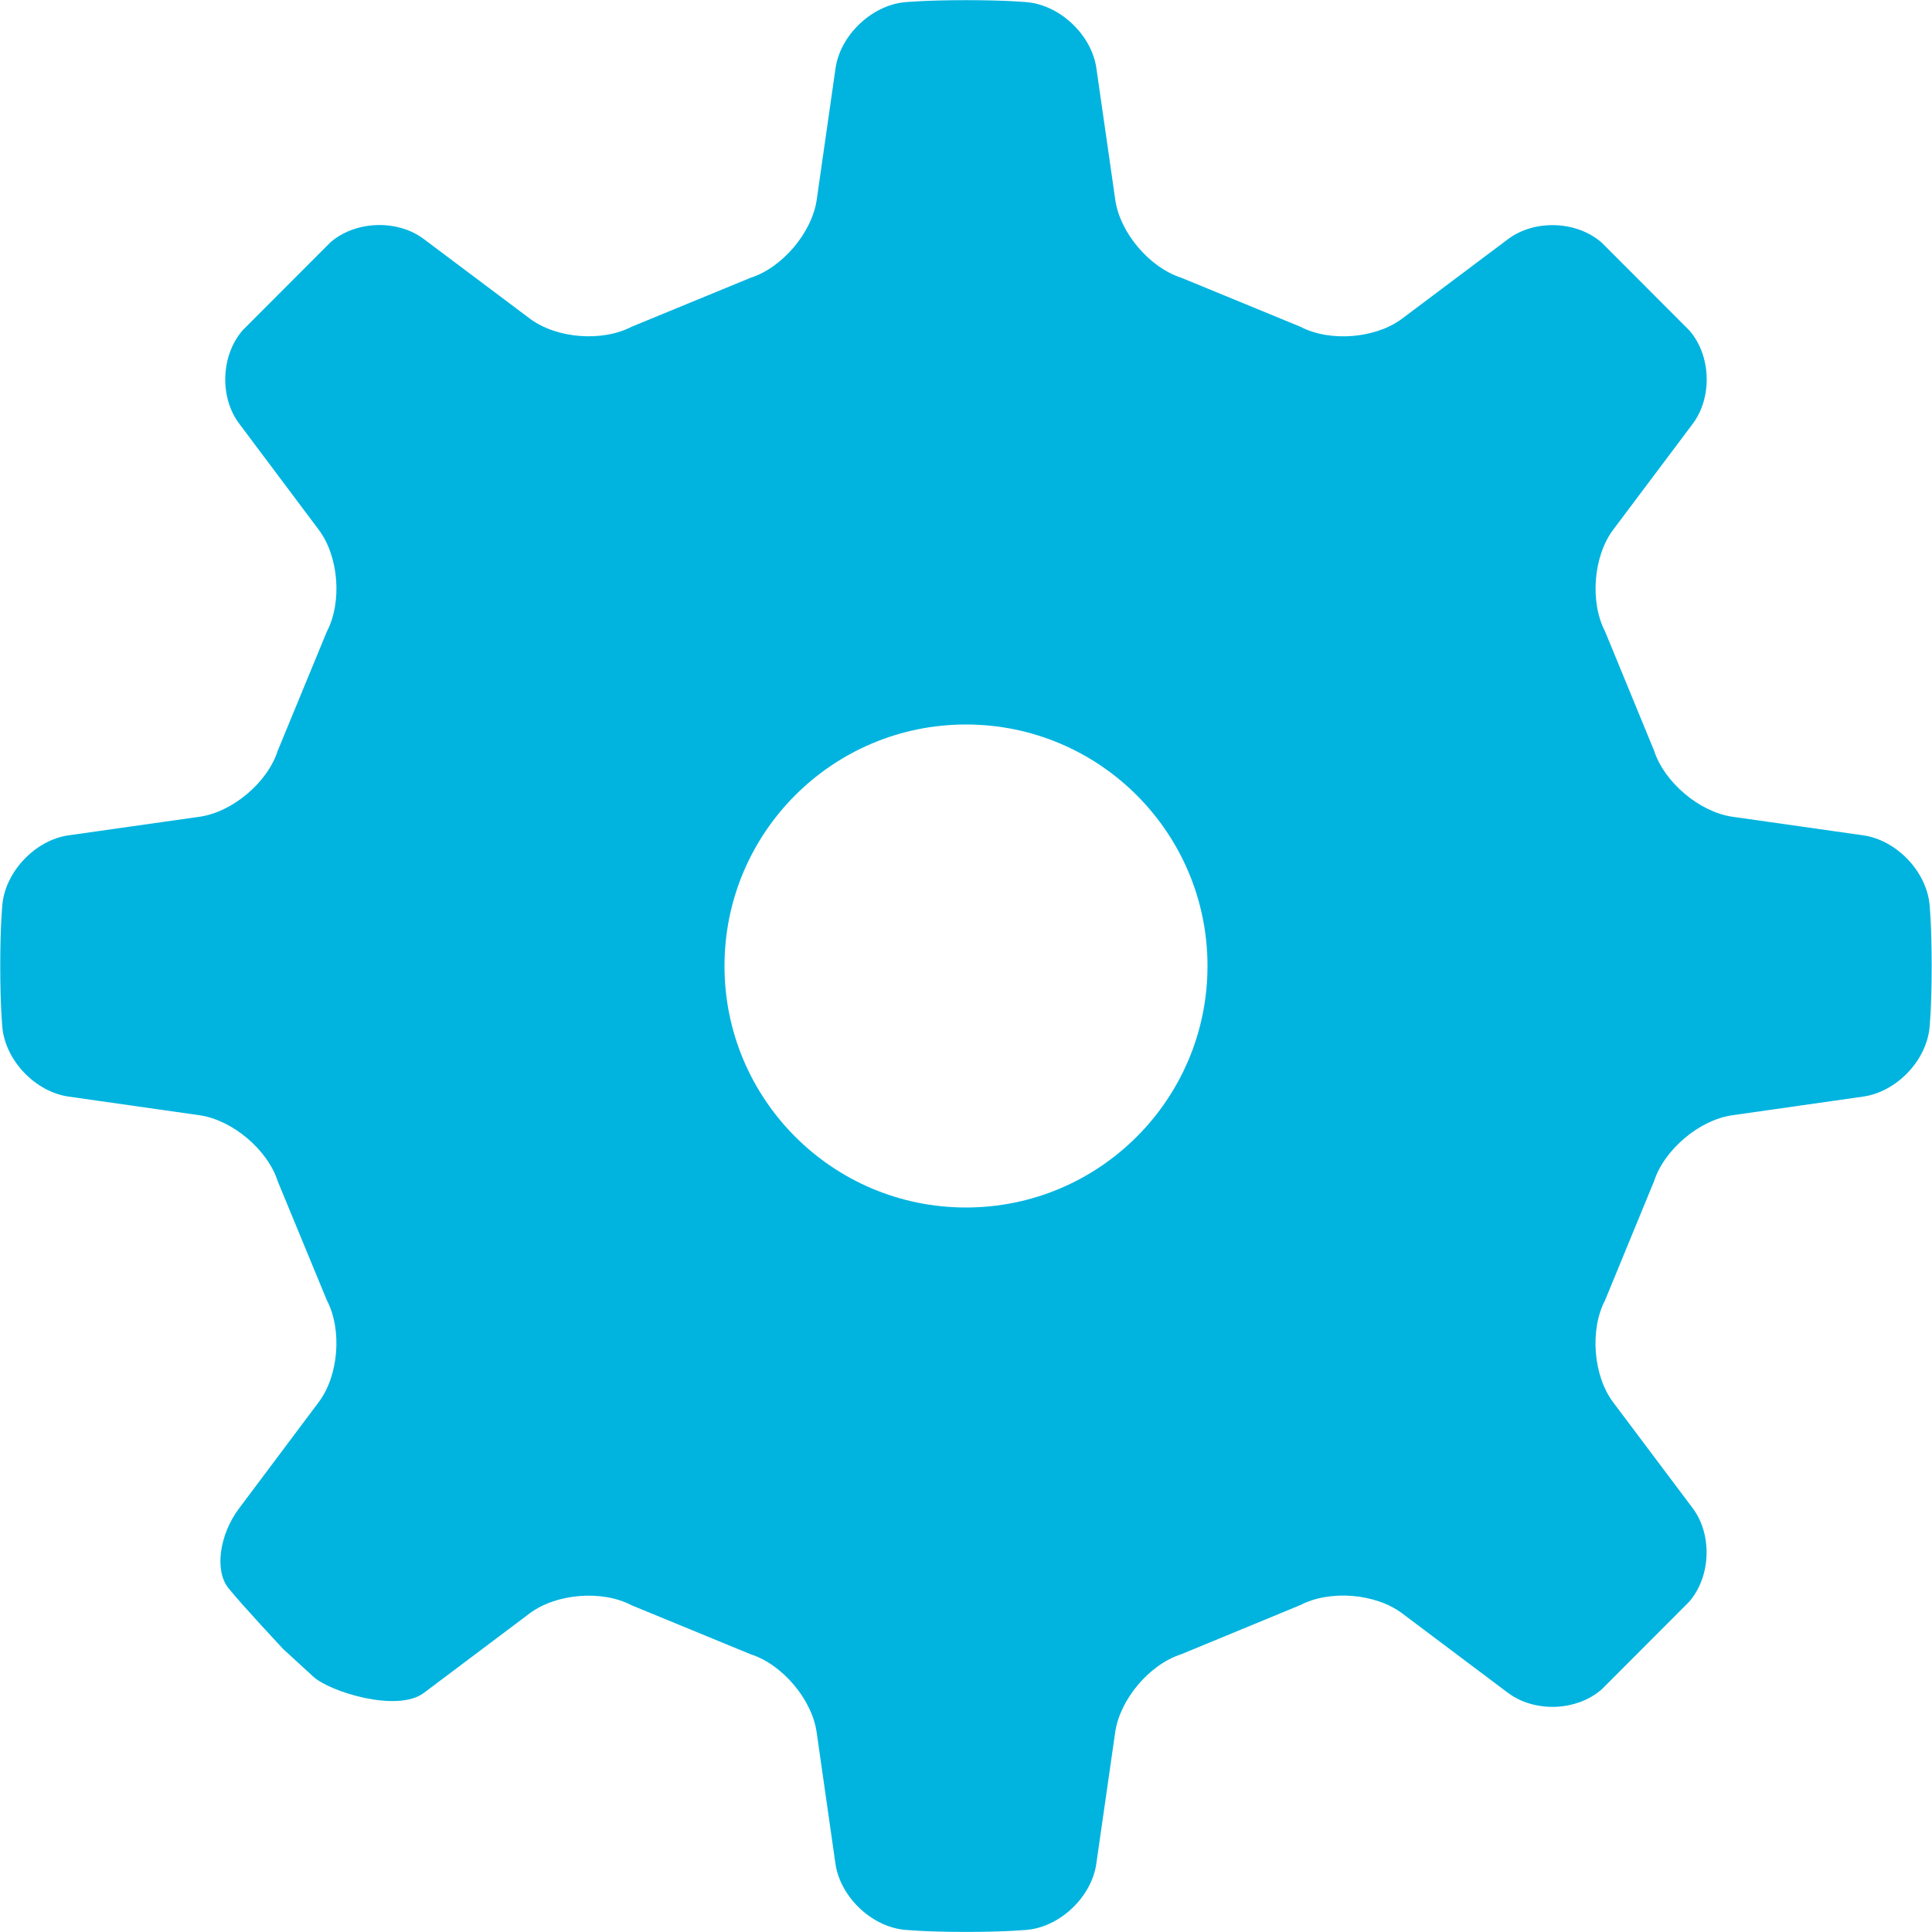
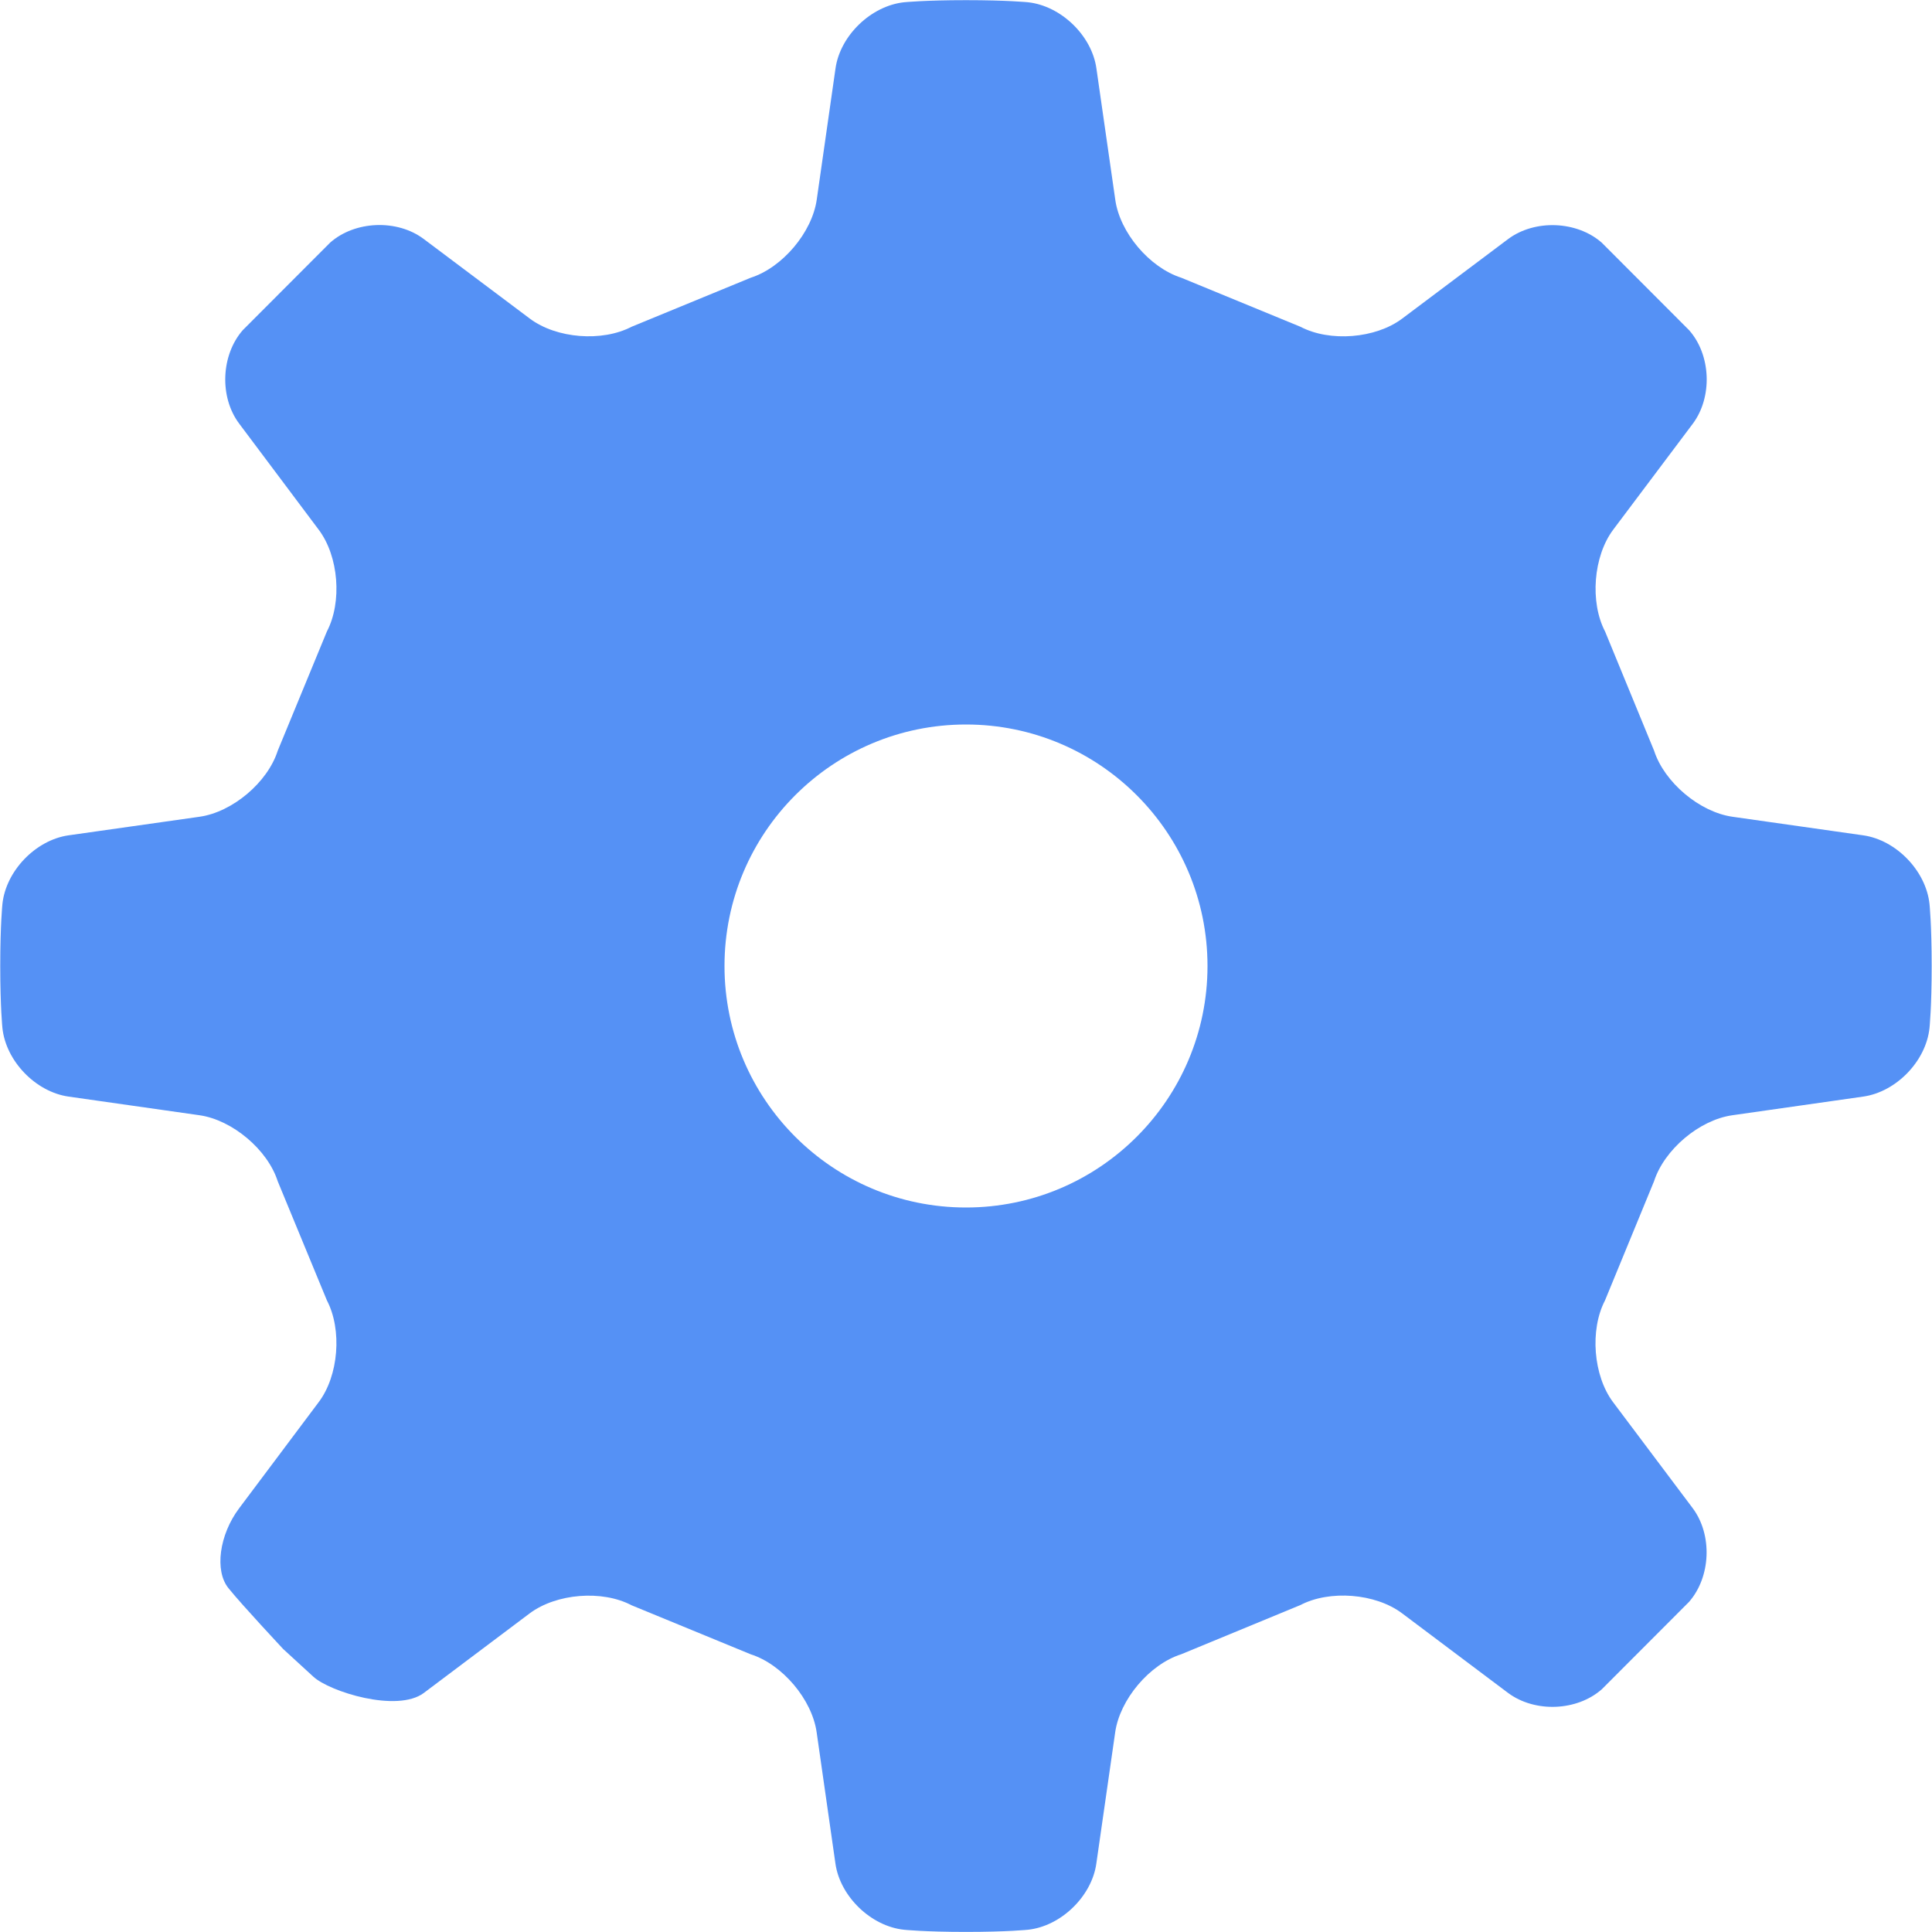
<svg xmlns="http://www.w3.org/2000/svg" version="1.1" id="Layer_1" x="0px" y="0px" width="24px" height="24px" viewBox="0 0 24 24" enable-background="new 0 0 24 24" xml:space="preserve">
-   <path fill="#00B4DF" d="M21.521,10.146c-0.41-0.059-0.846-0.428-0.973-0.82l-0.609-1.481c-0.191-0.365-0.146-0.935,0.1-1.264  l0.99-1.318c0.246-0.33,0.227-0.854-0.047-1.162l-1.084-1.086c-0.309-0.272-0.832-0.293-1.164-0.045l-1.316,0.988  c-0.33,0.248-0.898,0.293-1.264,0.101l-1.48-0.609c-0.395-0.126-0.764-0.562-0.82-0.971L13.62,0.85  c-0.057-0.409-0.441-0.778-0.85-0.822c0,0-0.255-0.026-0.77-0.026c-0.514,0-0.769,0.026-0.769,0.026  c-0.41,0.044-0.794,0.413-0.852,0.822l-0.233,1.629c-0.058,0.409-0.427,0.845-0.82,0.971l-1.48,0.609  C7.48,4.25,6.912,4.206,6.582,3.958L5.264,2.969C4.934,2.721,4.41,2.741,4.101,3.014L3.017,4.1C2.745,4.409,2.723,4.932,2.971,5.262  L3.959,6.58c0.249,0.33,0.293,0.899,0.102,1.264L3.45,9.326c-0.125,0.393-0.562,0.762-0.971,0.82L0.85,10.377  c-0.408,0.059-0.777,0.442-0.82,0.853c0,0-0.027,0.255-0.027,0.77s0.027,0.77,0.027,0.77c0.043,0.411,0.412,0.793,0.82,0.852  l1.629,0.232c0.408,0.059,0.846,0.428,0.971,0.82l0.611,1.48c0.191,0.365,0.146,0.936-0.102,1.264l-0.988,1.318  c-0.248,0.33-0.308,0.779-0.132,0.994c0.175,0.217,0.677,0.752,0.678,0.754c0.001,0.002,0.171,0.156,0.375,0.344  c0.204,0.188,1.042,0.449,1.372,0.203l1.317-0.99c0.33-0.246,0.898-0.293,1.264-0.1l1.48,0.609c0.394,0.125,0.763,0.562,0.82,0.971  l0.233,1.629c0.058,0.408,0.441,0.779,0.852,0.822c0,0,0.255,0.027,0.769,0.027c0.515,0,0.77-0.027,0.77-0.027  c0.409-0.043,0.793-0.414,0.85-0.822l0.234-1.629c0.057-0.408,0.426-0.846,0.82-0.971l1.48-0.611  c0.365-0.191,0.934-0.146,1.264,0.102l1.318,0.99c0.332,0.246,0.854,0.227,1.164-0.047l1.082-1.084  c0.273-0.311,0.293-0.834,0.047-1.164l-0.99-1.318c-0.246-0.328-0.291-0.898-0.1-1.264l0.609-1.48  c0.127-0.393,0.562-0.762,0.973-0.82l1.627-0.232c0.41-0.059,0.779-0.441,0.822-0.852c0,0,0.027-0.255,0.027-0.77  c0-0.515-0.027-0.77-0.027-0.77c-0.043-0.41-0.412-0.794-0.822-0.853C23.147,10.377,21.521,10.146,21.521,10.146z M12,15  c-1.657,0-3-1.344-3-3c0-1.657,1.343-3,3-3s3,1.344,3,3S13.656,15,12,15z" />
+   <path opacity="0.9" fill="#4285F4" d="M21.521,10.146c-0.41-0.059-0.846-0.428-0.973-0.82l-0.609-1.481  c-0.191-0.365-0.146-0.935,0.1-1.264l0.99-1.318c0.246-0.33,0.227-0.854-0.047-1.162l-1.084-1.086  c-0.309-0.272-0.832-0.293-1.164-0.045l-1.316,0.988c-0.33,0.248-0.898,0.293-1.264,0.101l-1.48-0.609  c-0.395-0.126-0.764-0.562-0.82-0.971L13.62,0.85c-0.057-0.409-0.441-0.778-0.85-0.822c0,0-0.255-0.026-0.77-0.026  c-0.514,0-0.769,0.026-0.769,0.026c-0.41,0.044-0.794,0.413-0.852,0.822l-0.233,1.629c-0.058,0.409-0.427,0.845-0.82,0.971  l-1.48,0.609C7.48,4.25,6.912,4.206,6.582,3.958L5.264,2.969C4.934,2.721,4.41,2.741,4.101,3.014L3.017,4.1  C2.745,4.409,2.723,4.932,2.971,5.262L3.959,6.58c0.249,0.33,0.293,0.899,0.102,1.264L3.45,9.326  c-0.125,0.393-0.562,0.762-0.971,0.82L0.85,10.377c-0.408,0.059-0.777,0.442-0.82,0.853c0,0-0.027,0.255-0.027,0.77  s0.027,0.77,0.027,0.77c0.043,0.411,0.412,0.793,0.82,0.852l1.629,0.232c0.408,0.059,0.846,0.428,0.971,0.82l0.611,1.48  c0.191,0.365,0.146,0.936-0.102,1.264l-0.988,1.318c-0.248,0.33-0.308,0.779-0.132,0.994c0.175,0.217,0.677,0.752,0.678,0.754  c0.001,0.002,0.171,0.156,0.375,0.344c0.204,0.188,1.042,0.449,1.372,0.203l1.317-0.99c0.33-0.246,0.898-0.293,1.264-0.1l1.48,0.609  c0.394,0.125,0.763,0.562,0.82,0.971l0.233,1.629c0.058,0.408,0.441,0.779,0.852,0.822c0,0,0.255,0.027,0.769,0.027  c0.515,0,0.77-0.027,0.77-0.027c0.409-0.043,0.793-0.414,0.85-0.822l0.234-1.629c0.057-0.408,0.426-0.846,0.82-0.971l1.48-0.611  c0.365-0.191,0.934-0.146,1.264,0.102l1.318,0.99c0.332,0.246,0.854,0.227,1.164-0.047l1.082-1.084  c0.273-0.311,0.293-0.834,0.047-1.164l-0.99-1.318c-0.246-0.328-0.291-0.898-0.1-1.264l0.609-1.48  c0.127-0.393,0.562-0.762,0.973-0.82l1.627-0.232c0.41-0.059,0.779-0.441,0.822-0.852c0,0,0.027-0.255,0.027-0.77  c0-0.515-0.027-0.77-0.027-0.77c-0.043-0.41-0.412-0.794-0.822-0.853C23.147,10.377,21.521,10.146,21.521,10.146z M12,15  c-1.657,0-3-1.344-3-3c0-1.657,1.343-3,3-3s3,1.344,3,3S13.656,15,12,15z" />
</svg>
